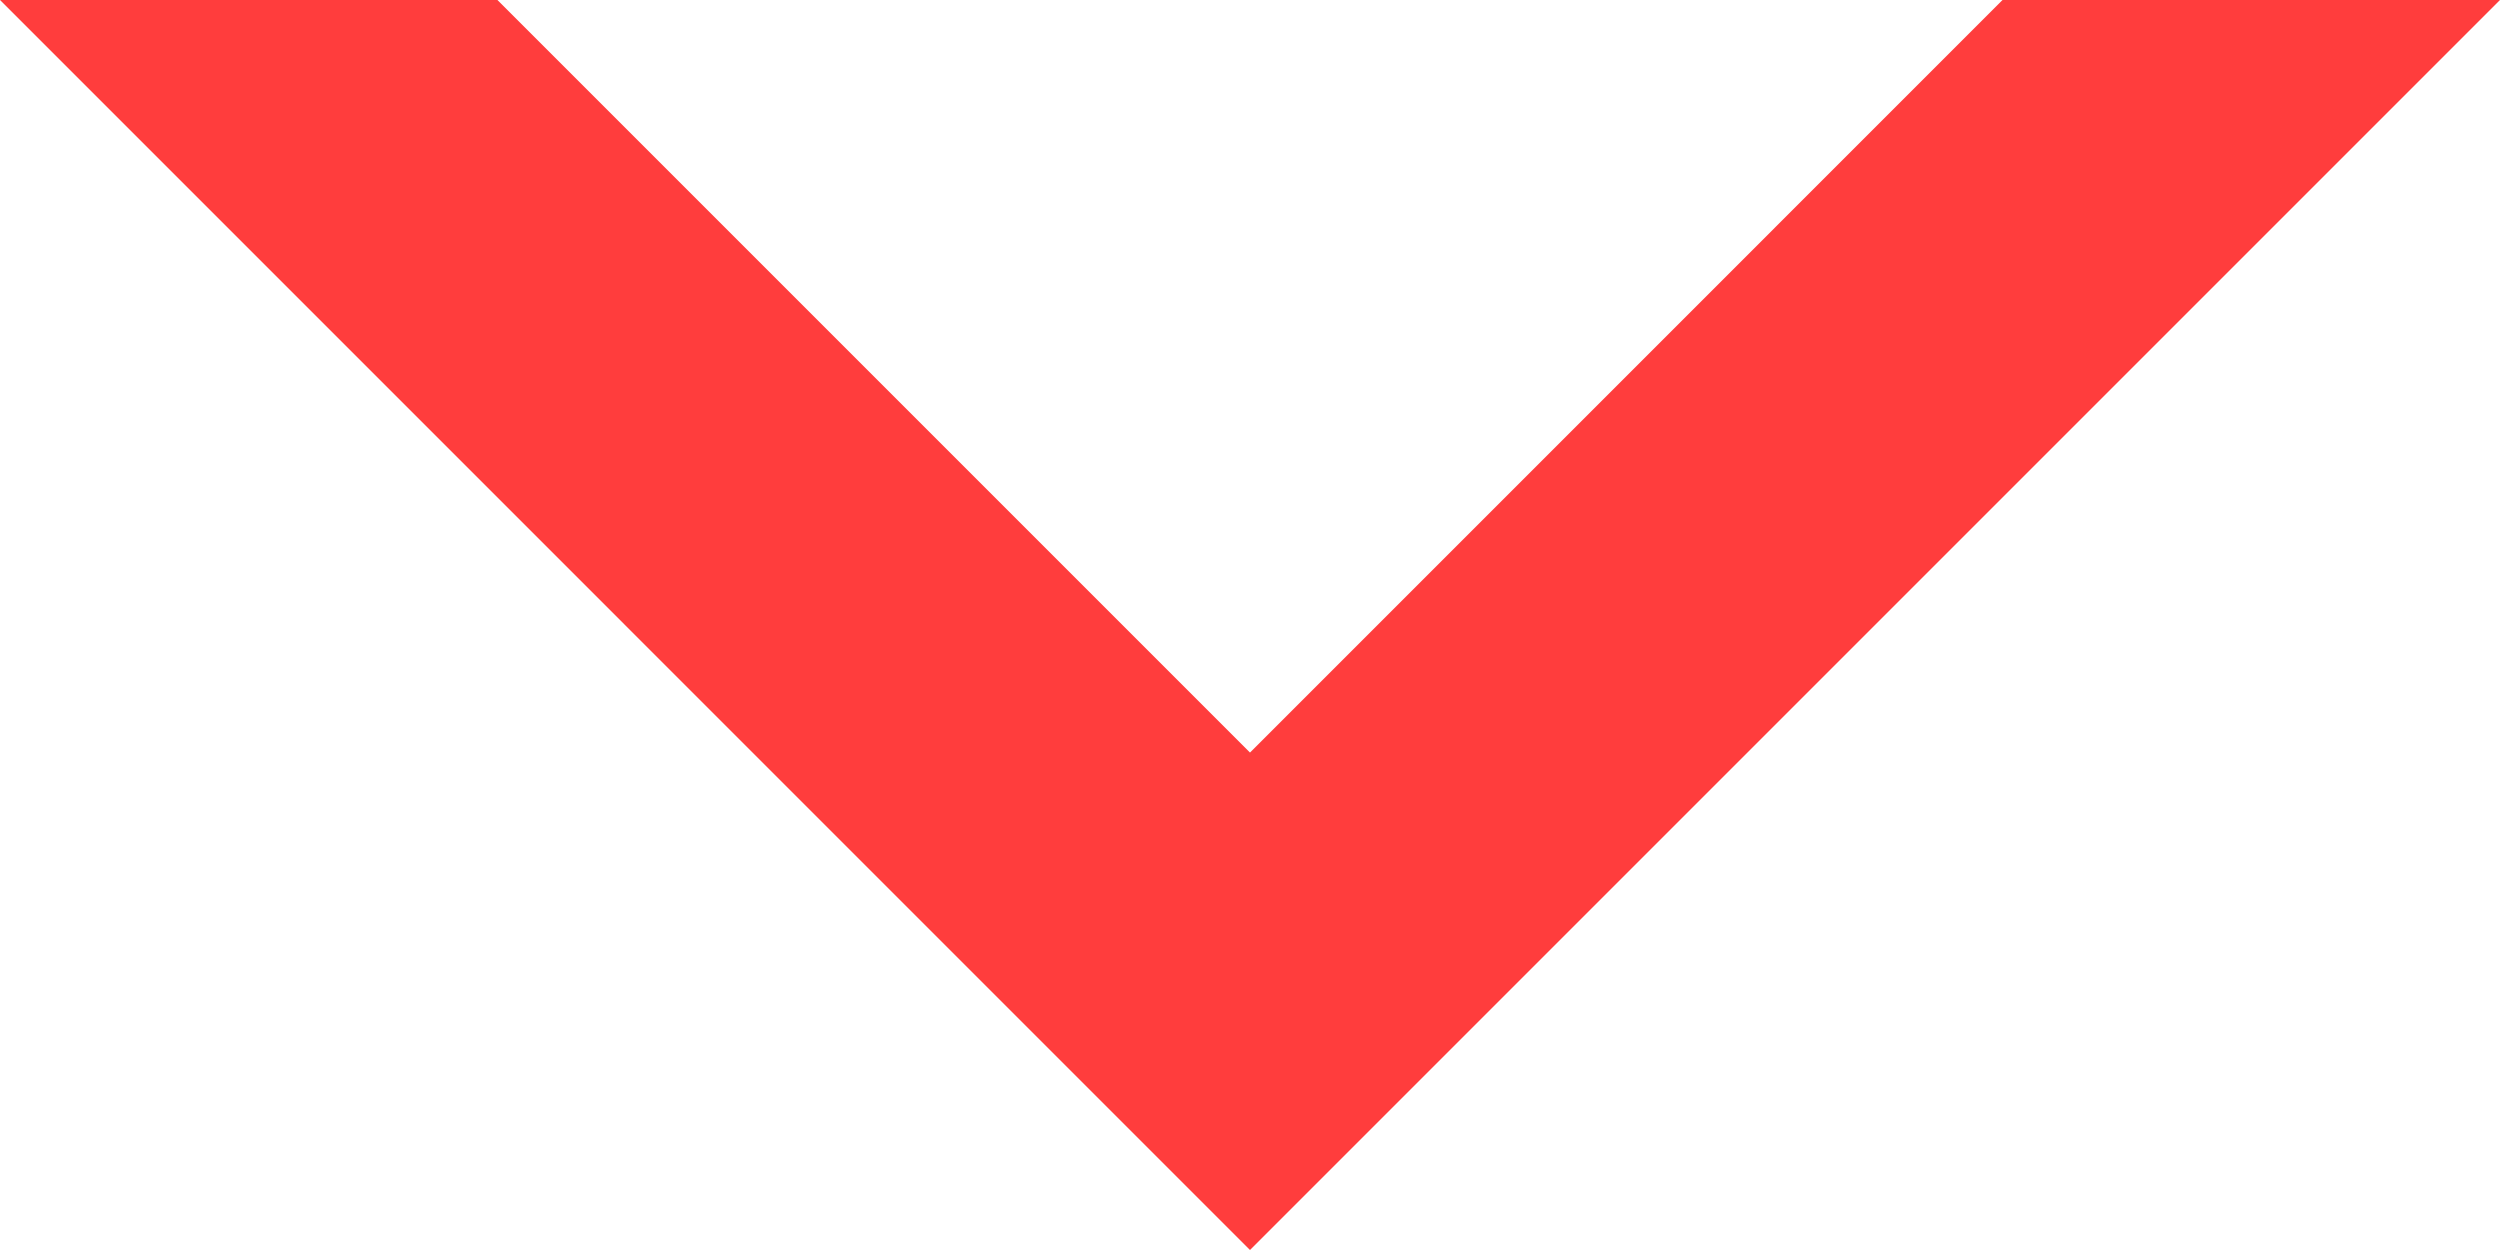
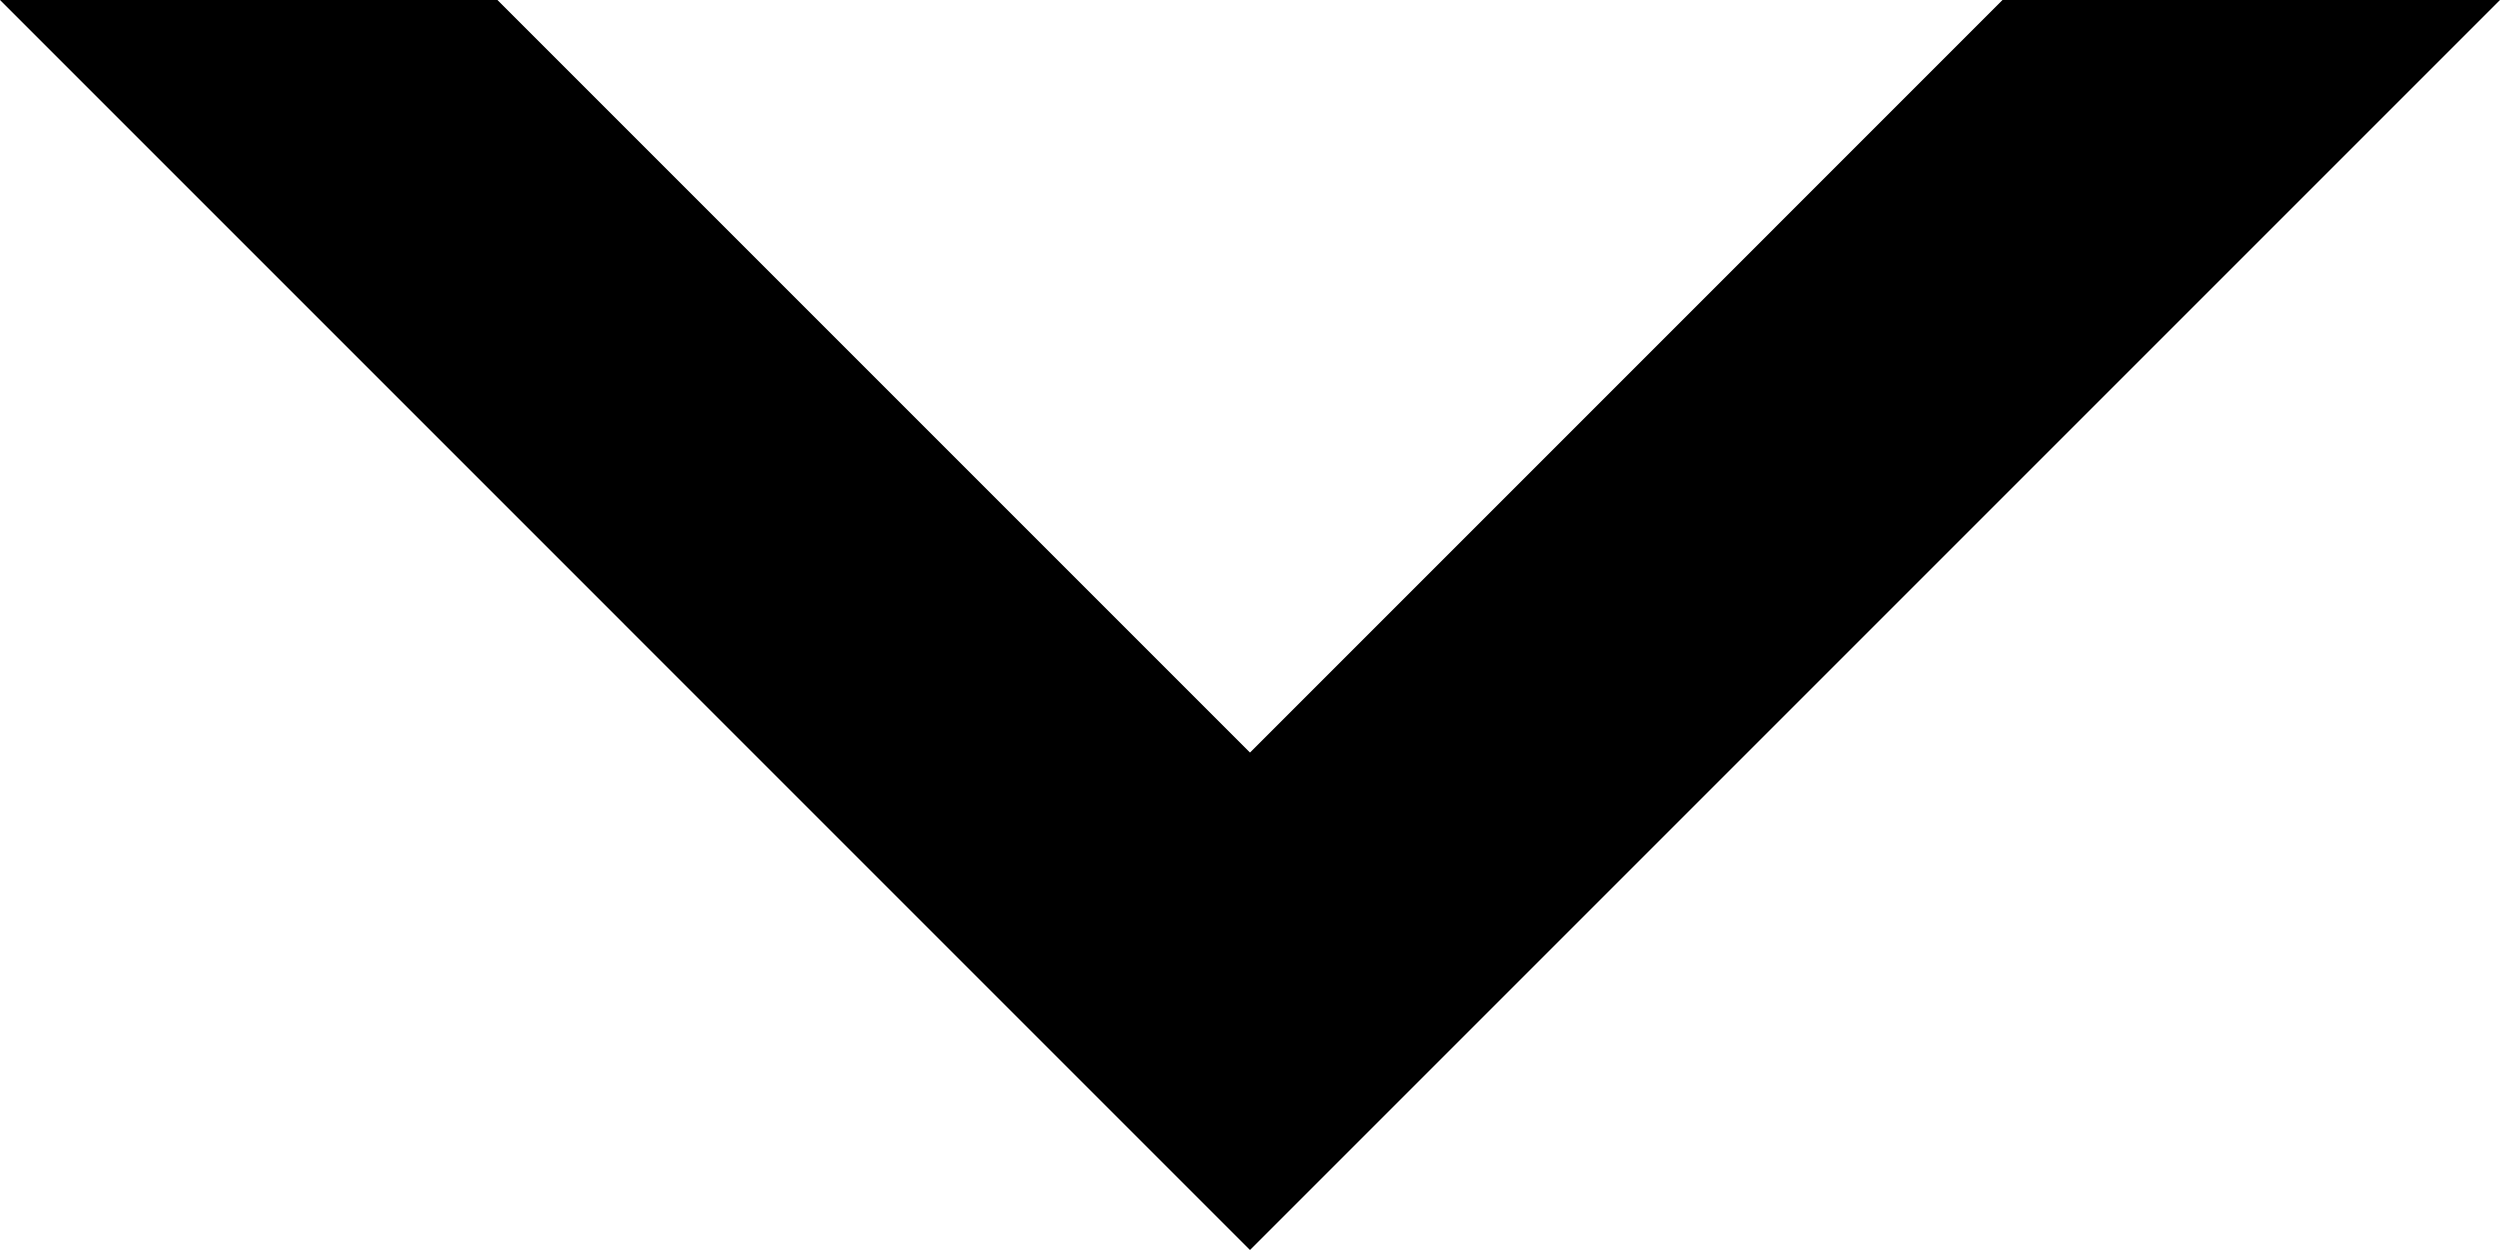
<svg xmlns="http://www.w3.org/2000/svg" version="1.1" id="svg1" width="80.555" height="40.277" viewBox="0 0 80.555 40.277">
  <defs id="defs1" />
  <g id="g1" transform="translate(-157.76,-169.92)">
-     <path id="path4" d="M 178.736,62.88 148.528,32.672 118.32,62.88 h 12.021 L 148.528,44.693 166.714,62.88 Z" style="fill:#ff3d3d;fill-opacity:1;fill-rule:evenodd;stroke:none" transform="matrix(1.333333,0,0,-1.333333,0,253.76)" />
+     <path id="path4" d="M 178.736,62.88 148.528,32.672 118.32,62.88 h 12.021 L 148.528,44.693 166.714,62.88 Z" style="fill:currentColor;fill-opacity:1;fill-rule:evenodd;stroke:none" transform="matrix(1.333333,0,0,-1.333333,0,253.76)" />
  </g>
</svg>
